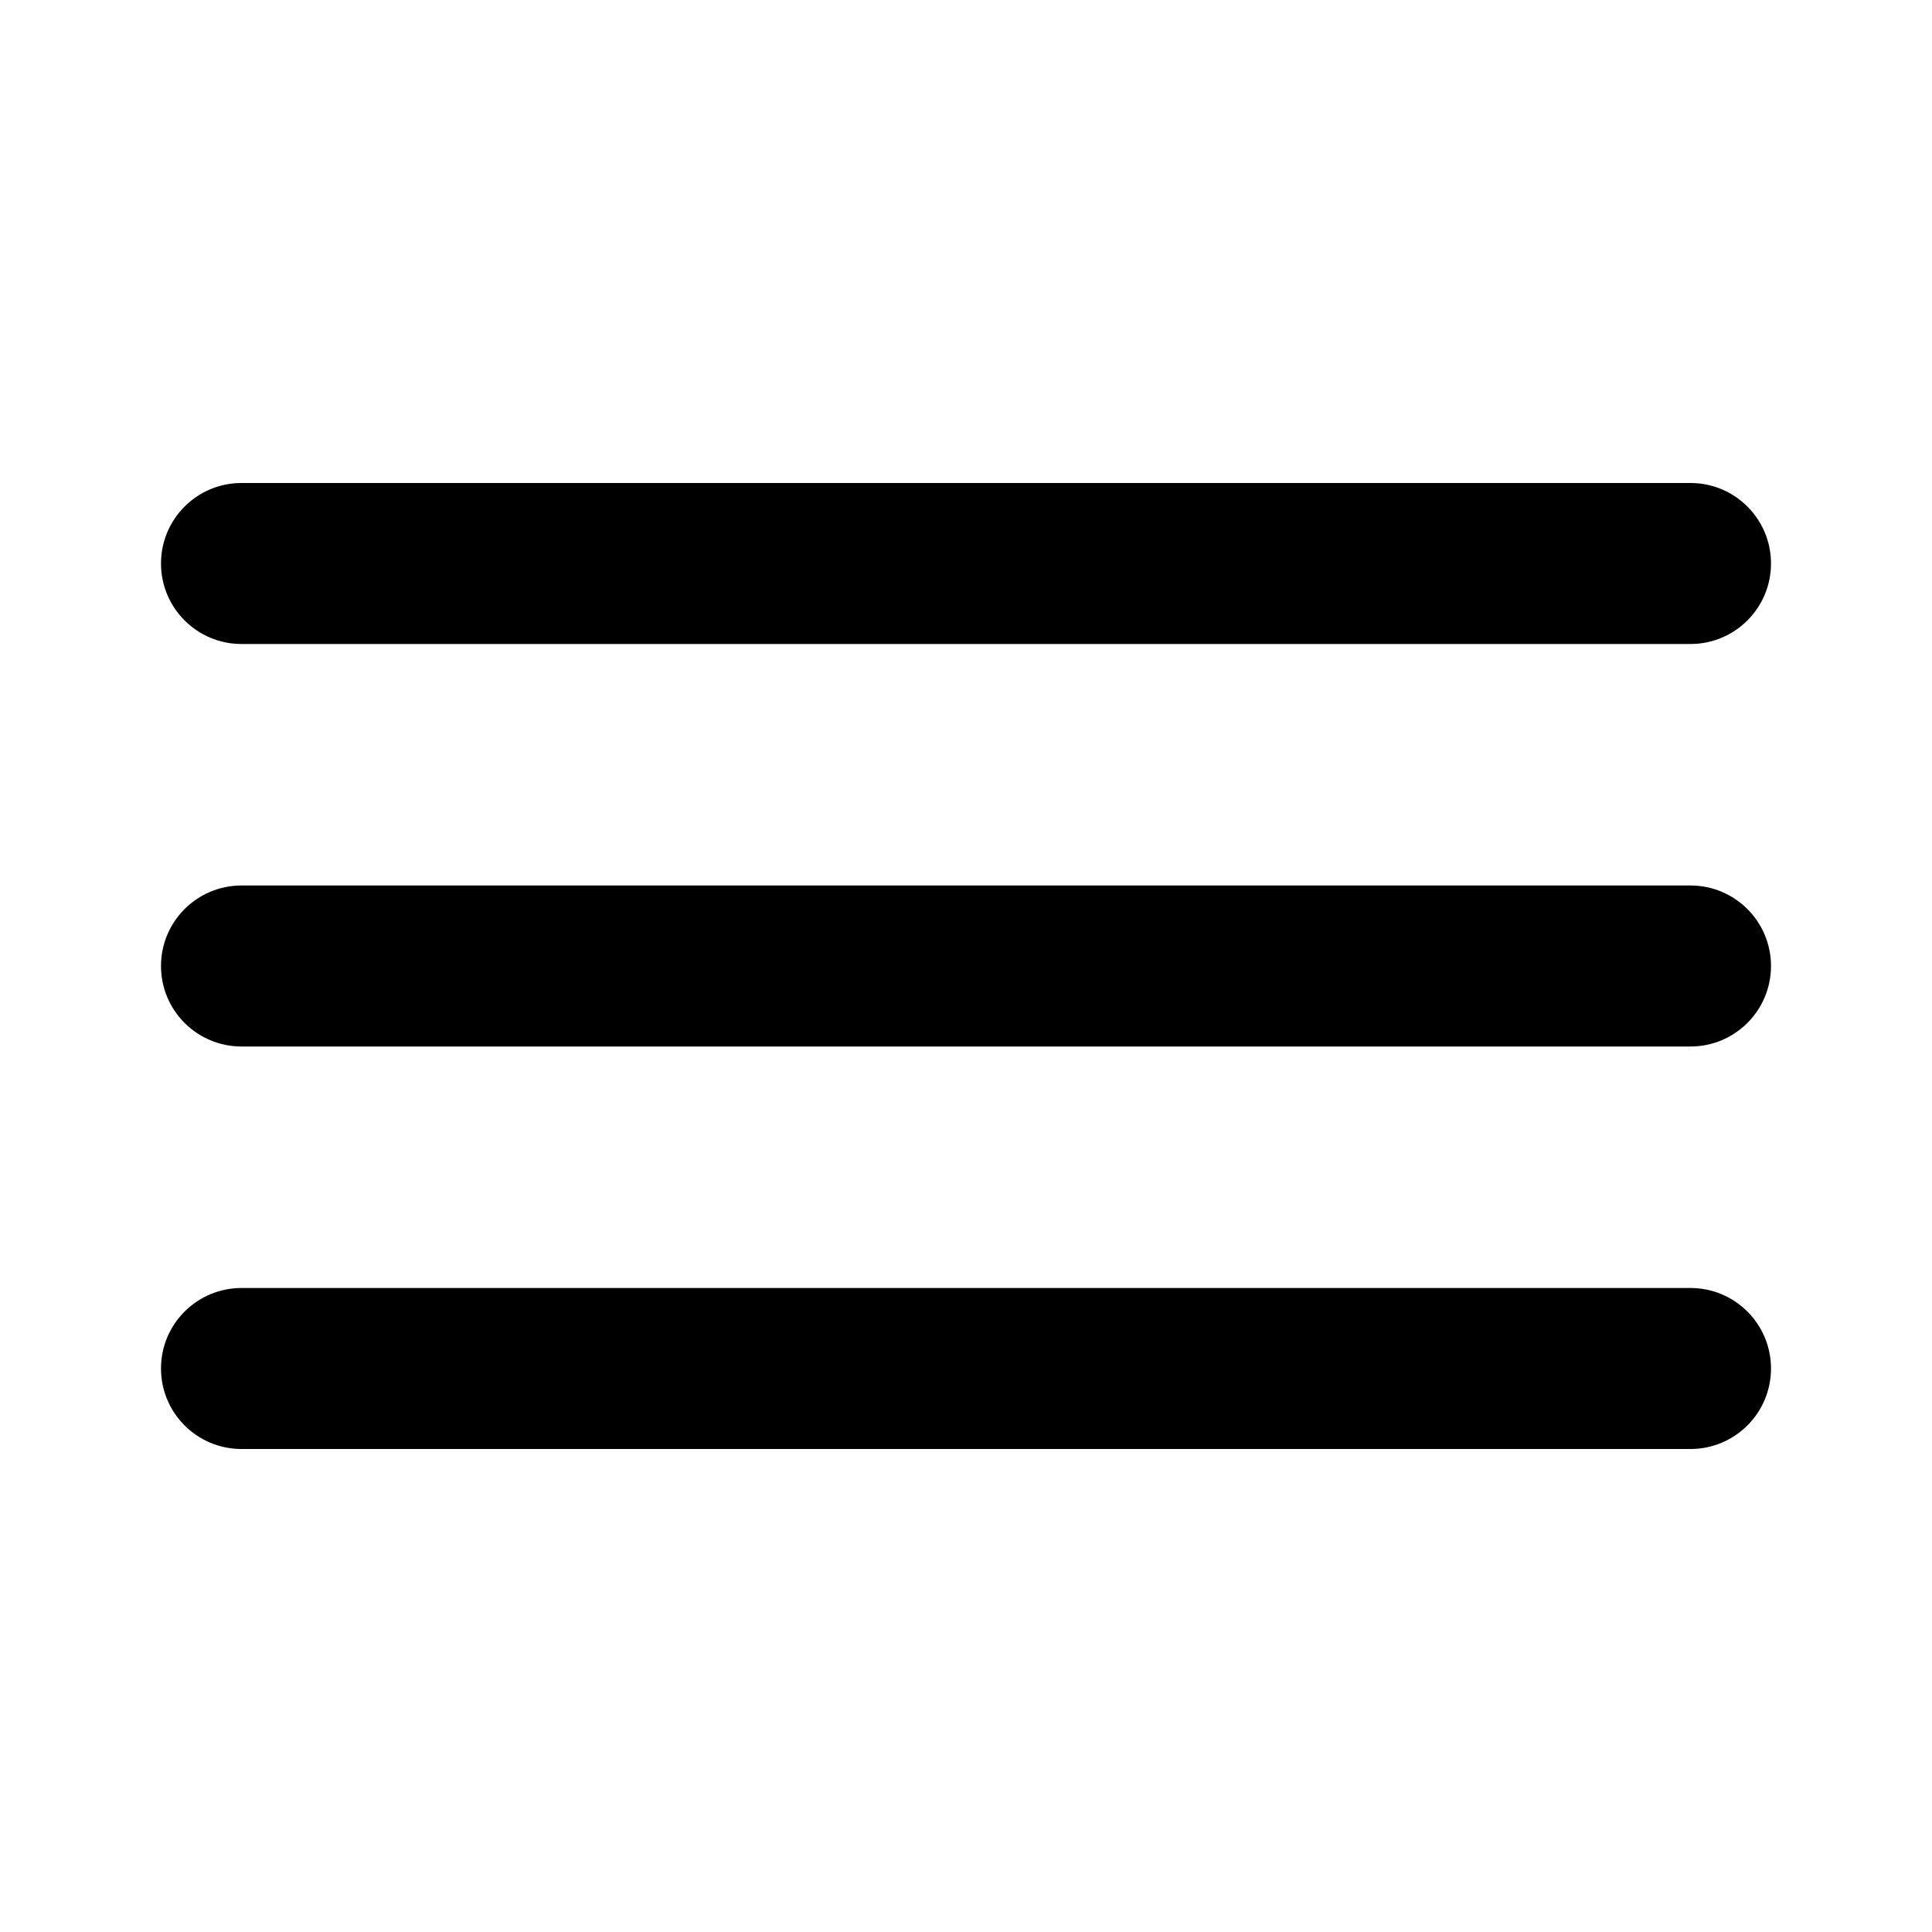
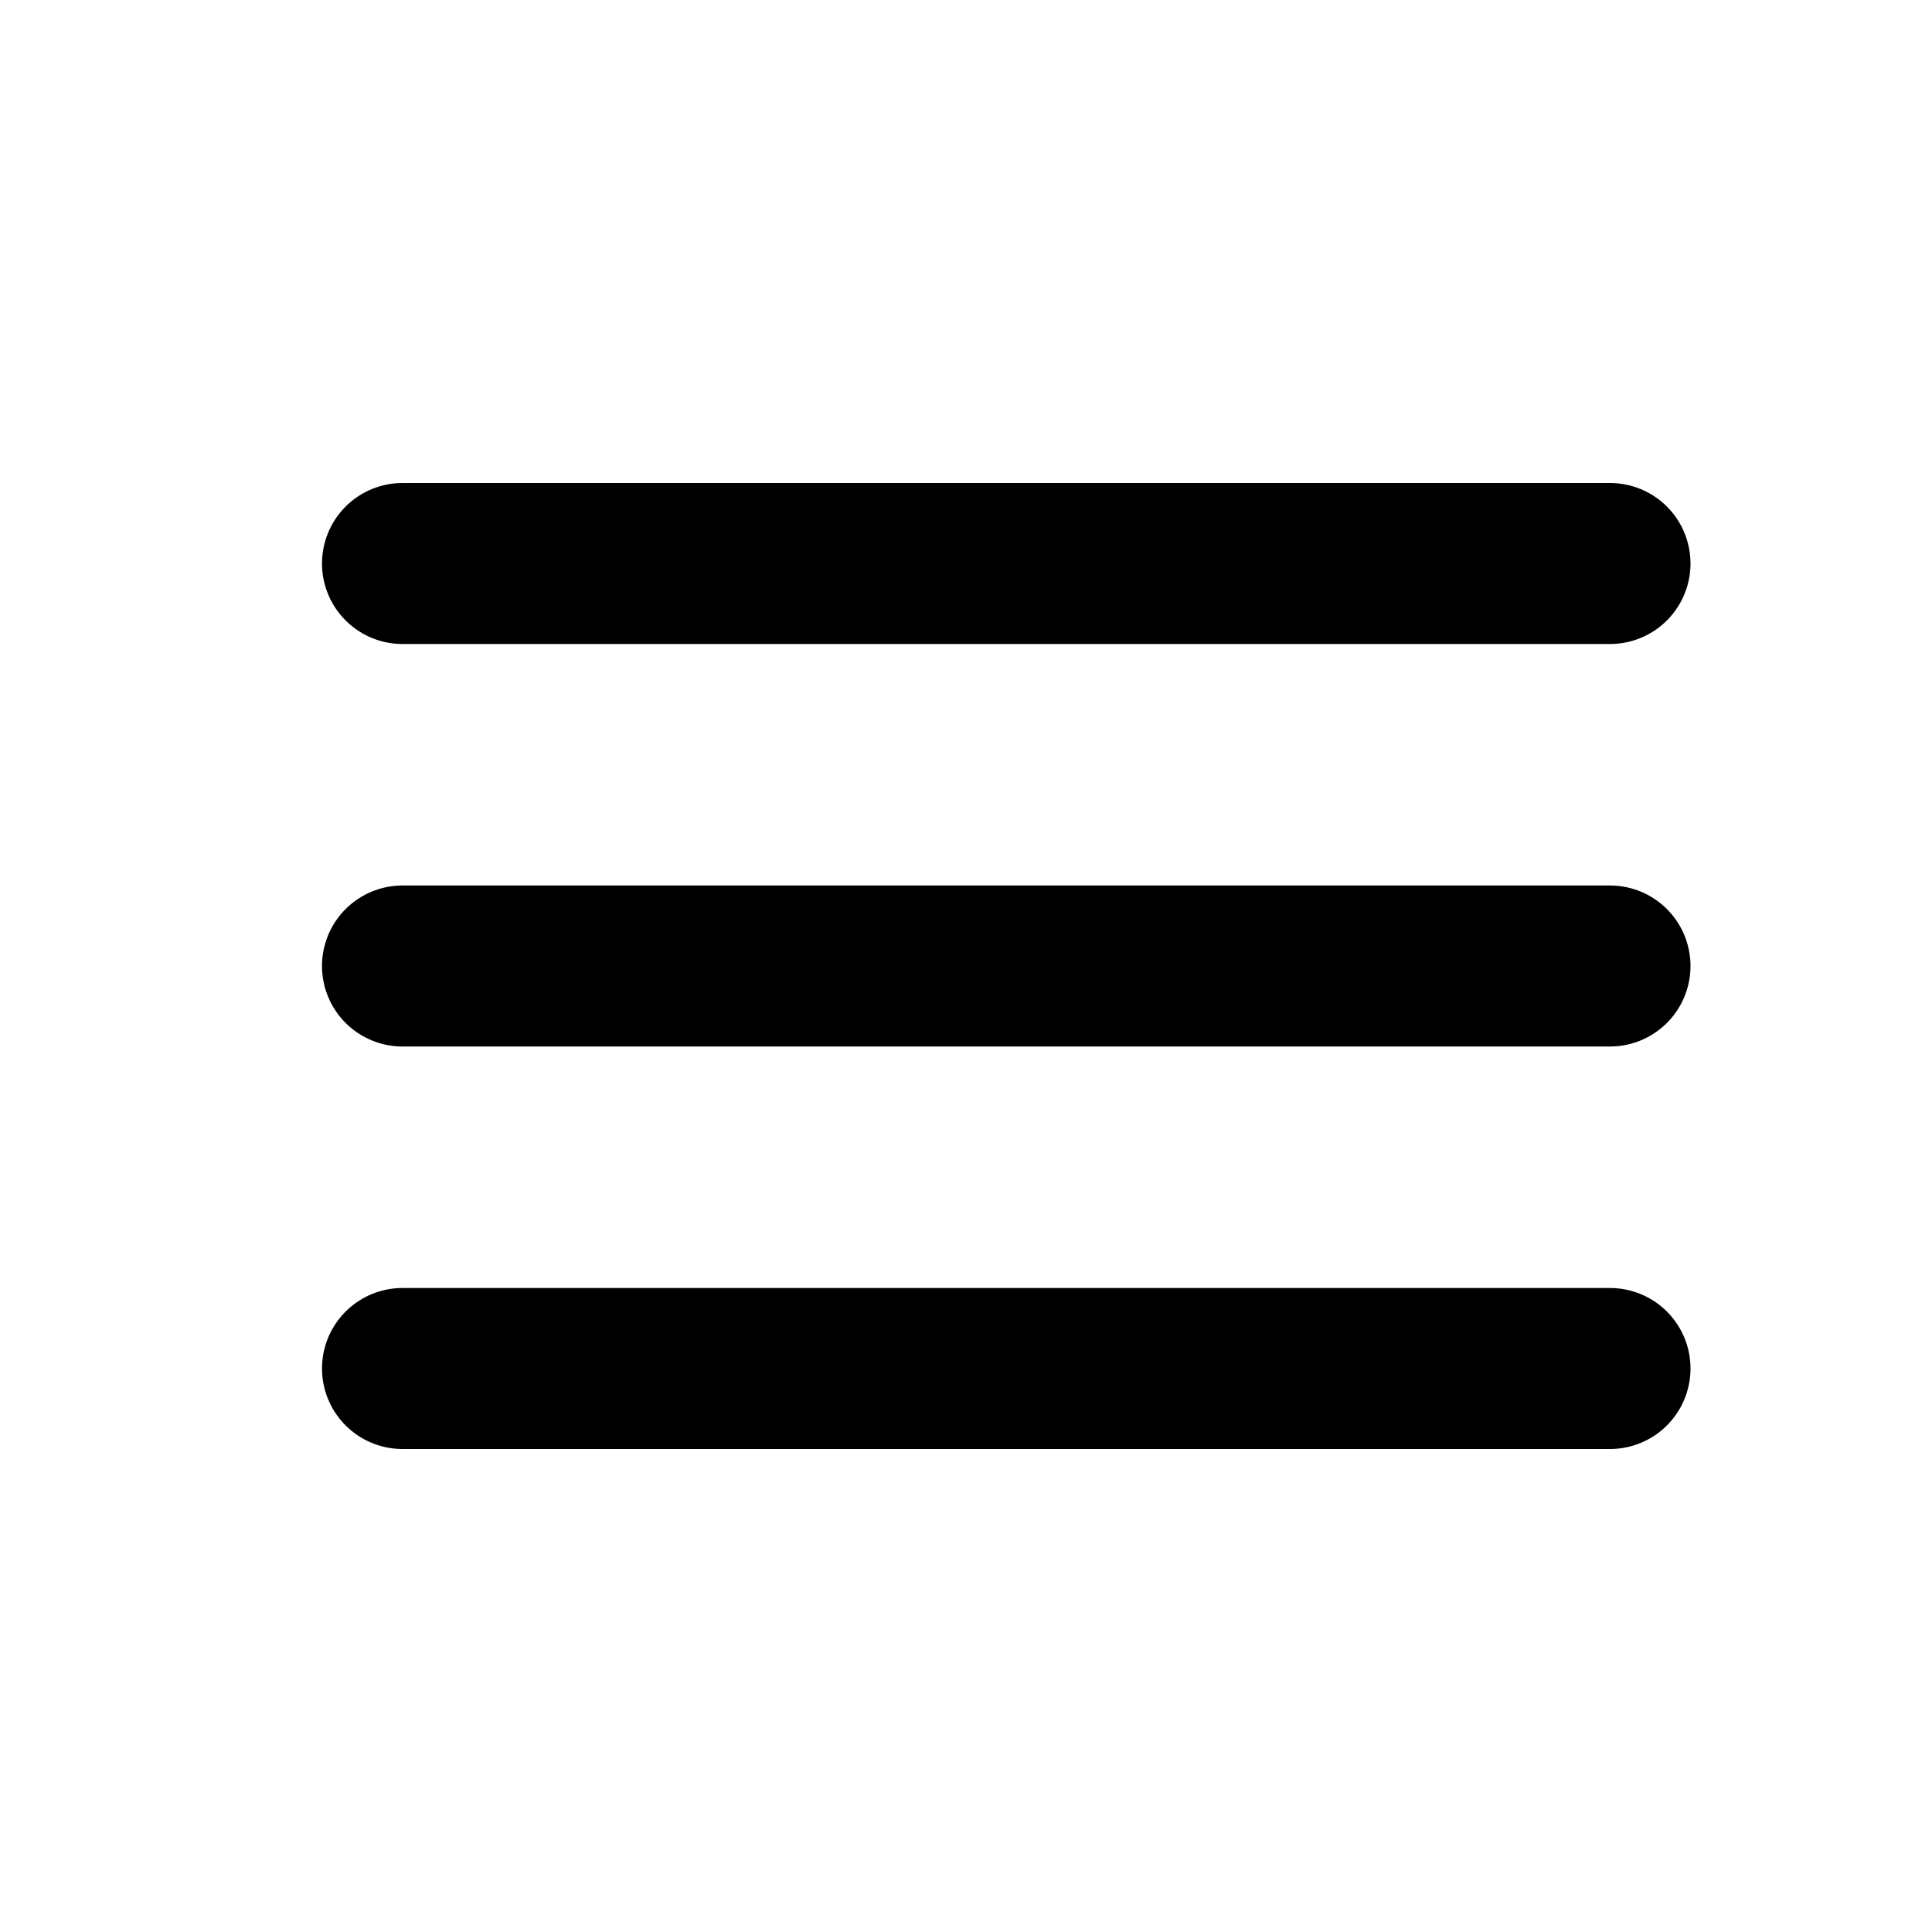
<svg xmlns="http://www.w3.org/2000/svg" width="800px" height="800px" viewBox="0 0 24 24" fill="none">
-   <path fill-rule="evenodd" clip-rule="evenodd" d="M2 7a1 1 0 0 1 1-1h18a1 1 0 1 1 0 2H3a1 1 0 0 1-1-1zm0 5a1 1 0 0 1 1-1h18a1 1 0 1 1 0 2H3a1 1 0 0 1-1-1zm1 4a1 1 0 1 0 0 2h18a1 1 0 1 0 0-2H3z" fill="#000000" />
+   <path d="M5 12H20" stroke="#000000" stroke-width="2" stroke-linecap="round" />
+   <path d="M5 17H20" stroke="#000000" stroke-width="2" stroke-linecap="round" />
+   <path d="M5 7H20" stroke="#000000" stroke-width="2" stroke-linecap="round" />
</svg>
